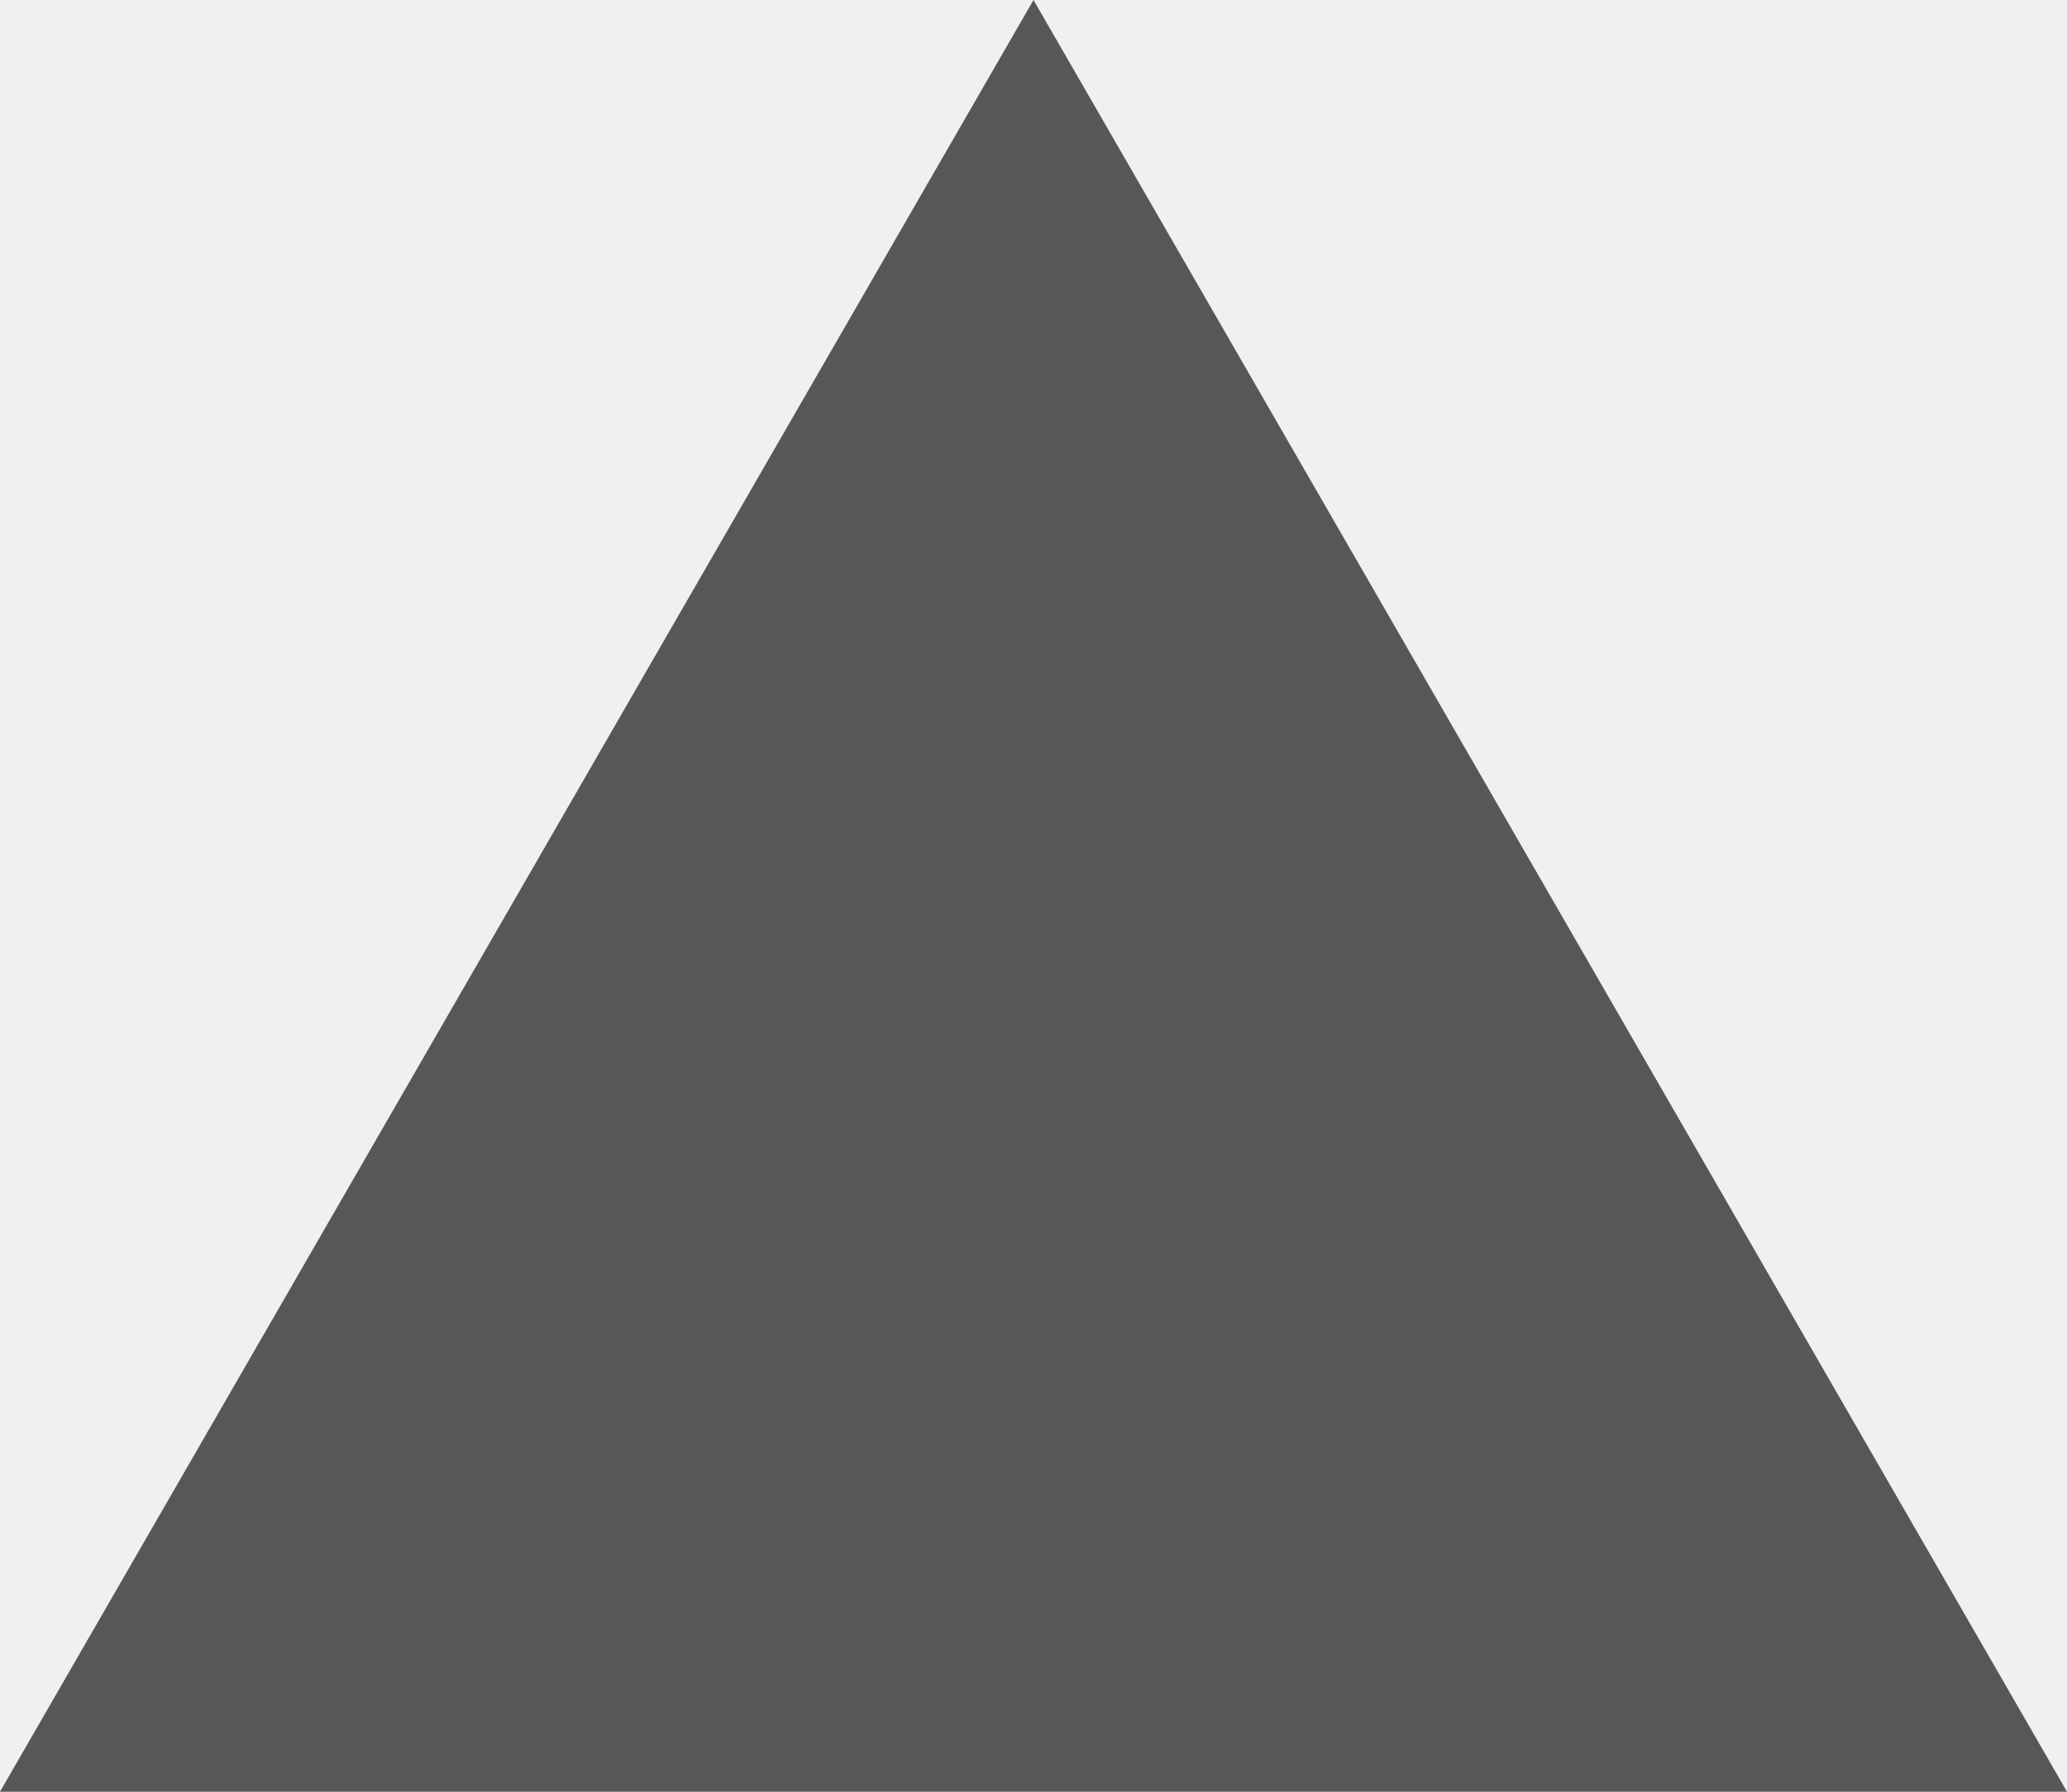
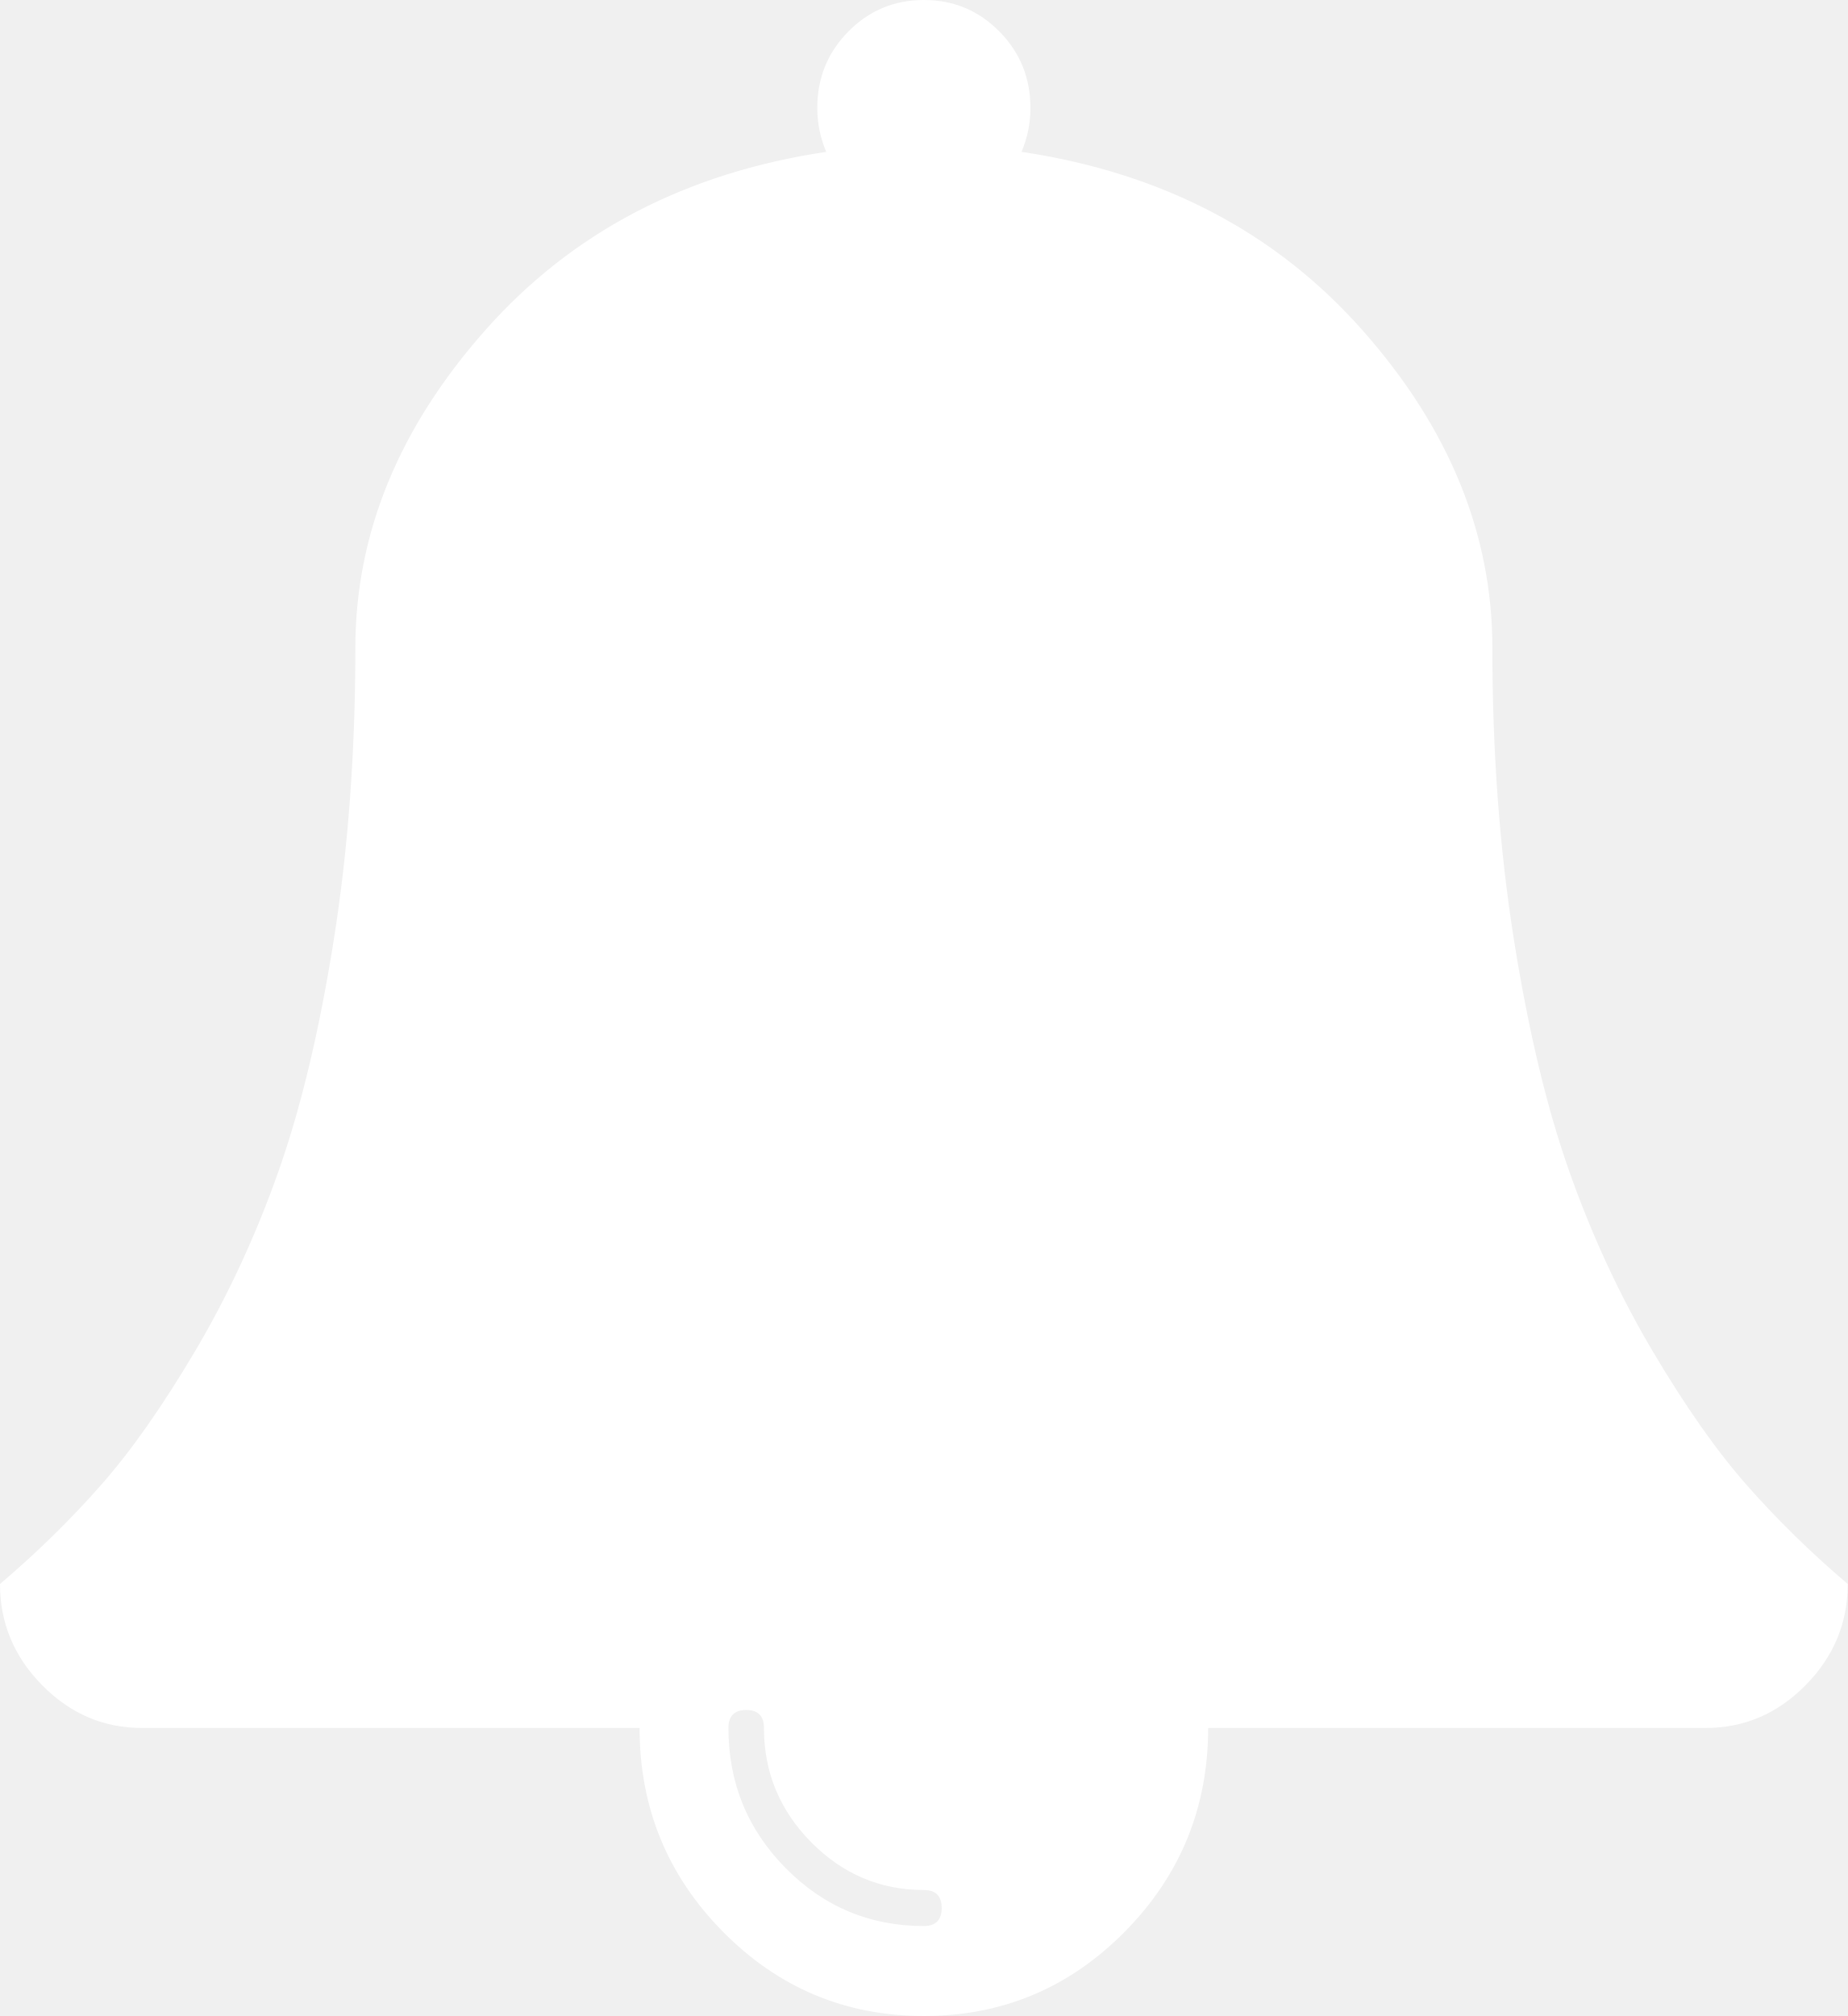
- <svg xmlns="http://www.w3.org/2000/svg" version="1.1" width="15px" height="13px">
-   <g transform="translate(-151 -1 )">
-     <path d="M 151 14  L 158.5 1  L 166 14  L 151 14  Z " fill-rule="nonzero" fill="#000000" stroke="none" fill-opacity="0.639" />
+ <svg xmlns="http://www.w3.org/2000/svg" version="1.1" width="22px" height="24px">
+   <g transform="translate(-1149 -13 )">
+     <path d="M 11 22.929  C 11.141 22.929  11.212 22.857  11.212 22.714  C 11.212 22.571  11.141 22.5  11 22.5  C 10.48 22.5  10.033 22.31  9.658 21.931  C 9.283 21.551  9.096 21.098  9.096 20.571  C 9.096 20.429  9.026 20.357  8.885 20.357  C 8.744 20.357  8.673 20.429  8.673 20.571  C 8.673 21.223  8.9 21.779  9.354 22.239  C 9.808 22.699  10.357 22.929  11 22.929  Z M 20.797 17.679  C 21.158 18.089  21.559 18.482  22 18.857  C 22 19.321  21.833 19.723  21.498 20.062  C 21.163 20.402  20.766 20.571  20.308 20.571  L 14.385 20.571  C 14.385 21.518  14.054 22.326  13.393 22.996  C 12.732 23.665  11.934 24  11 24  C 10.066 24  9.268 23.665  8.607 22.996  C 7.946 22.326  7.615 21.518  7.615 20.571  L 1.692 20.571  C 1.234 20.571  0.837 20.402  0.502 20.062  C 0.167 19.723  0 19.321  0 18.857  C 0.441 18.482  0.842 18.089  1.203 17.679  C 1.565 17.268  1.939 16.734  2.327 16.078  C 2.715 15.422  3.043 14.714  3.312 13.955  C 3.581 13.196  3.801 12.277  3.973 11.196  C 4.145 10.116  4.231 8.955  4.231 7.714  C 4.231 6.357  4.746 5.096  5.778 3.931  C 6.809 2.766  8.162 2.058  9.837 1.808  C 9.766 1.638  9.731 1.464  9.731 1.286  C 9.731 0.929  9.854 0.625  10.101 0.375  C 10.348 0.125  10.647 0  11 0  C 11.353 0  11.652 0.125  11.899 0.375  C 12.146 0.625  12.269 0.929  12.269 1.286  C 12.269 1.464  12.234 1.638  12.163 1.808  C 13.838 2.058  15.191 2.766  16.222 3.931  C 17.254 5.096  17.769 6.357  17.769 7.714  C 17.769 8.955  17.855 10.116  18.027 11.196  C 18.199 12.277  18.419 13.196  18.688 13.955  C 18.957 14.714  19.285 15.422  19.673 16.078  C 20.061 16.734  20.435 17.268  20.797 17.679  Z " fill-rule="nonzero" fill="#ffffff" stroke="none" transform="matrix(1 0 0 1 1149 13 )" />
  </g>
</svg>
